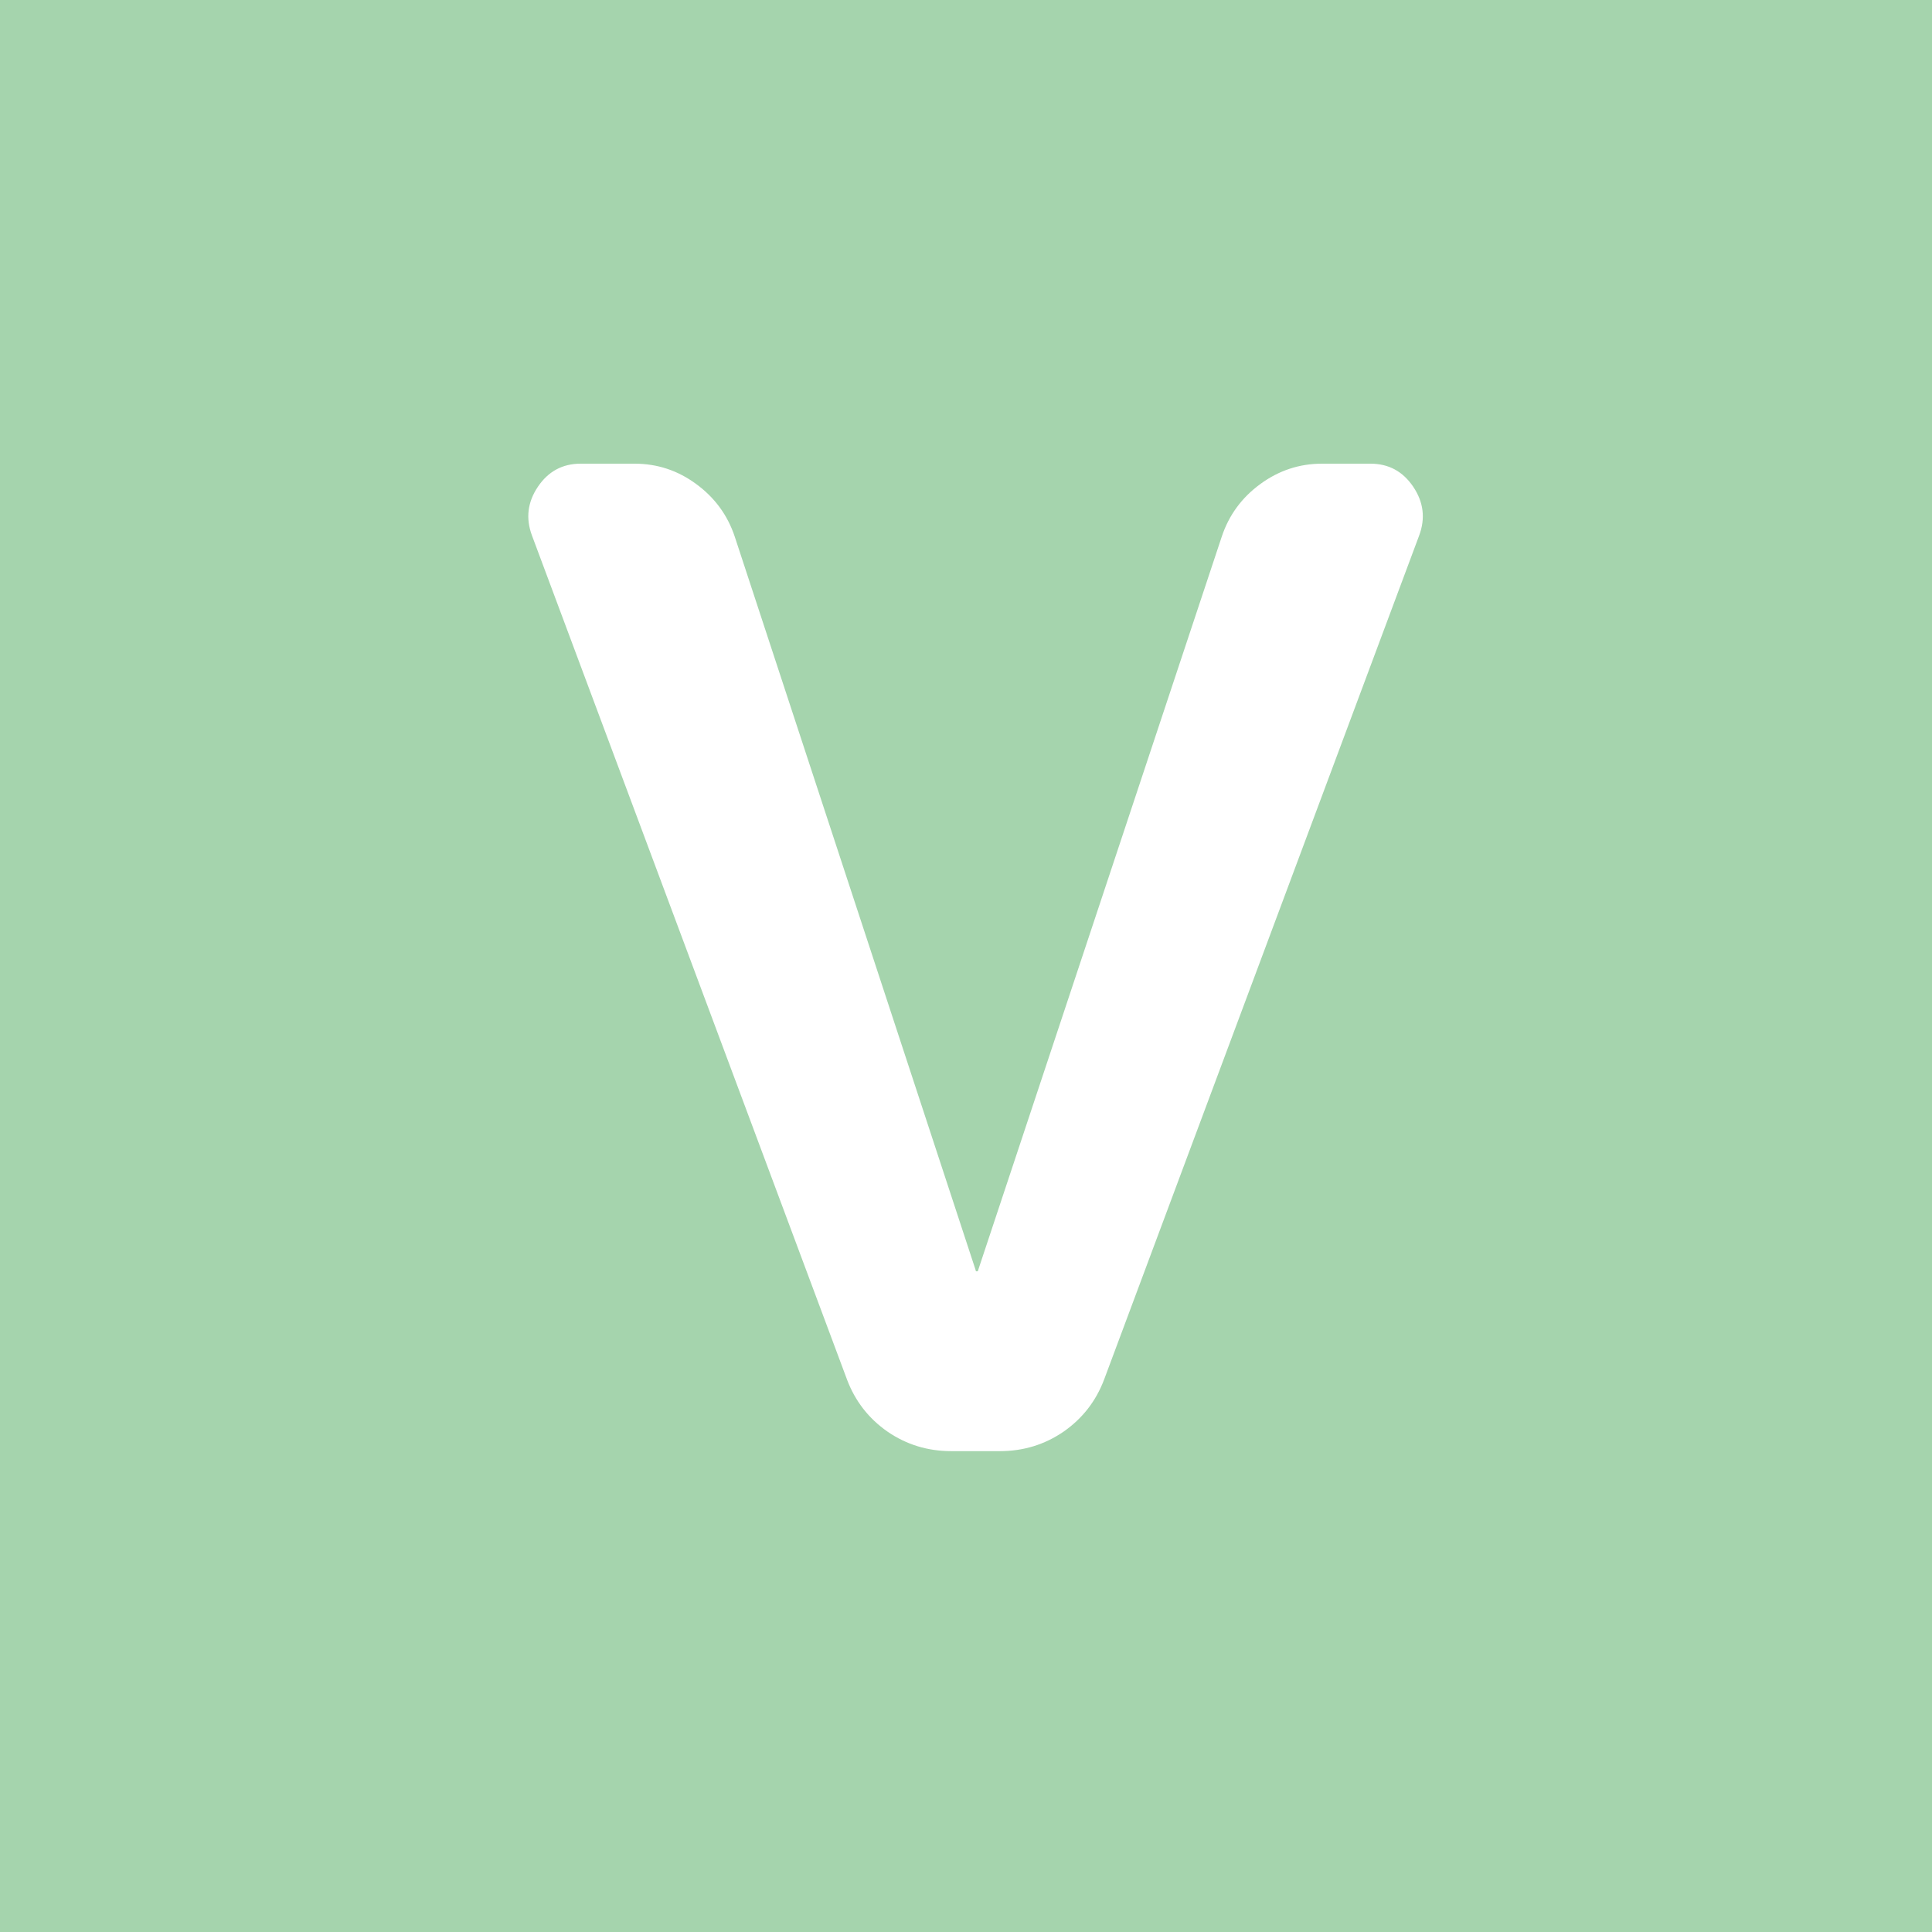
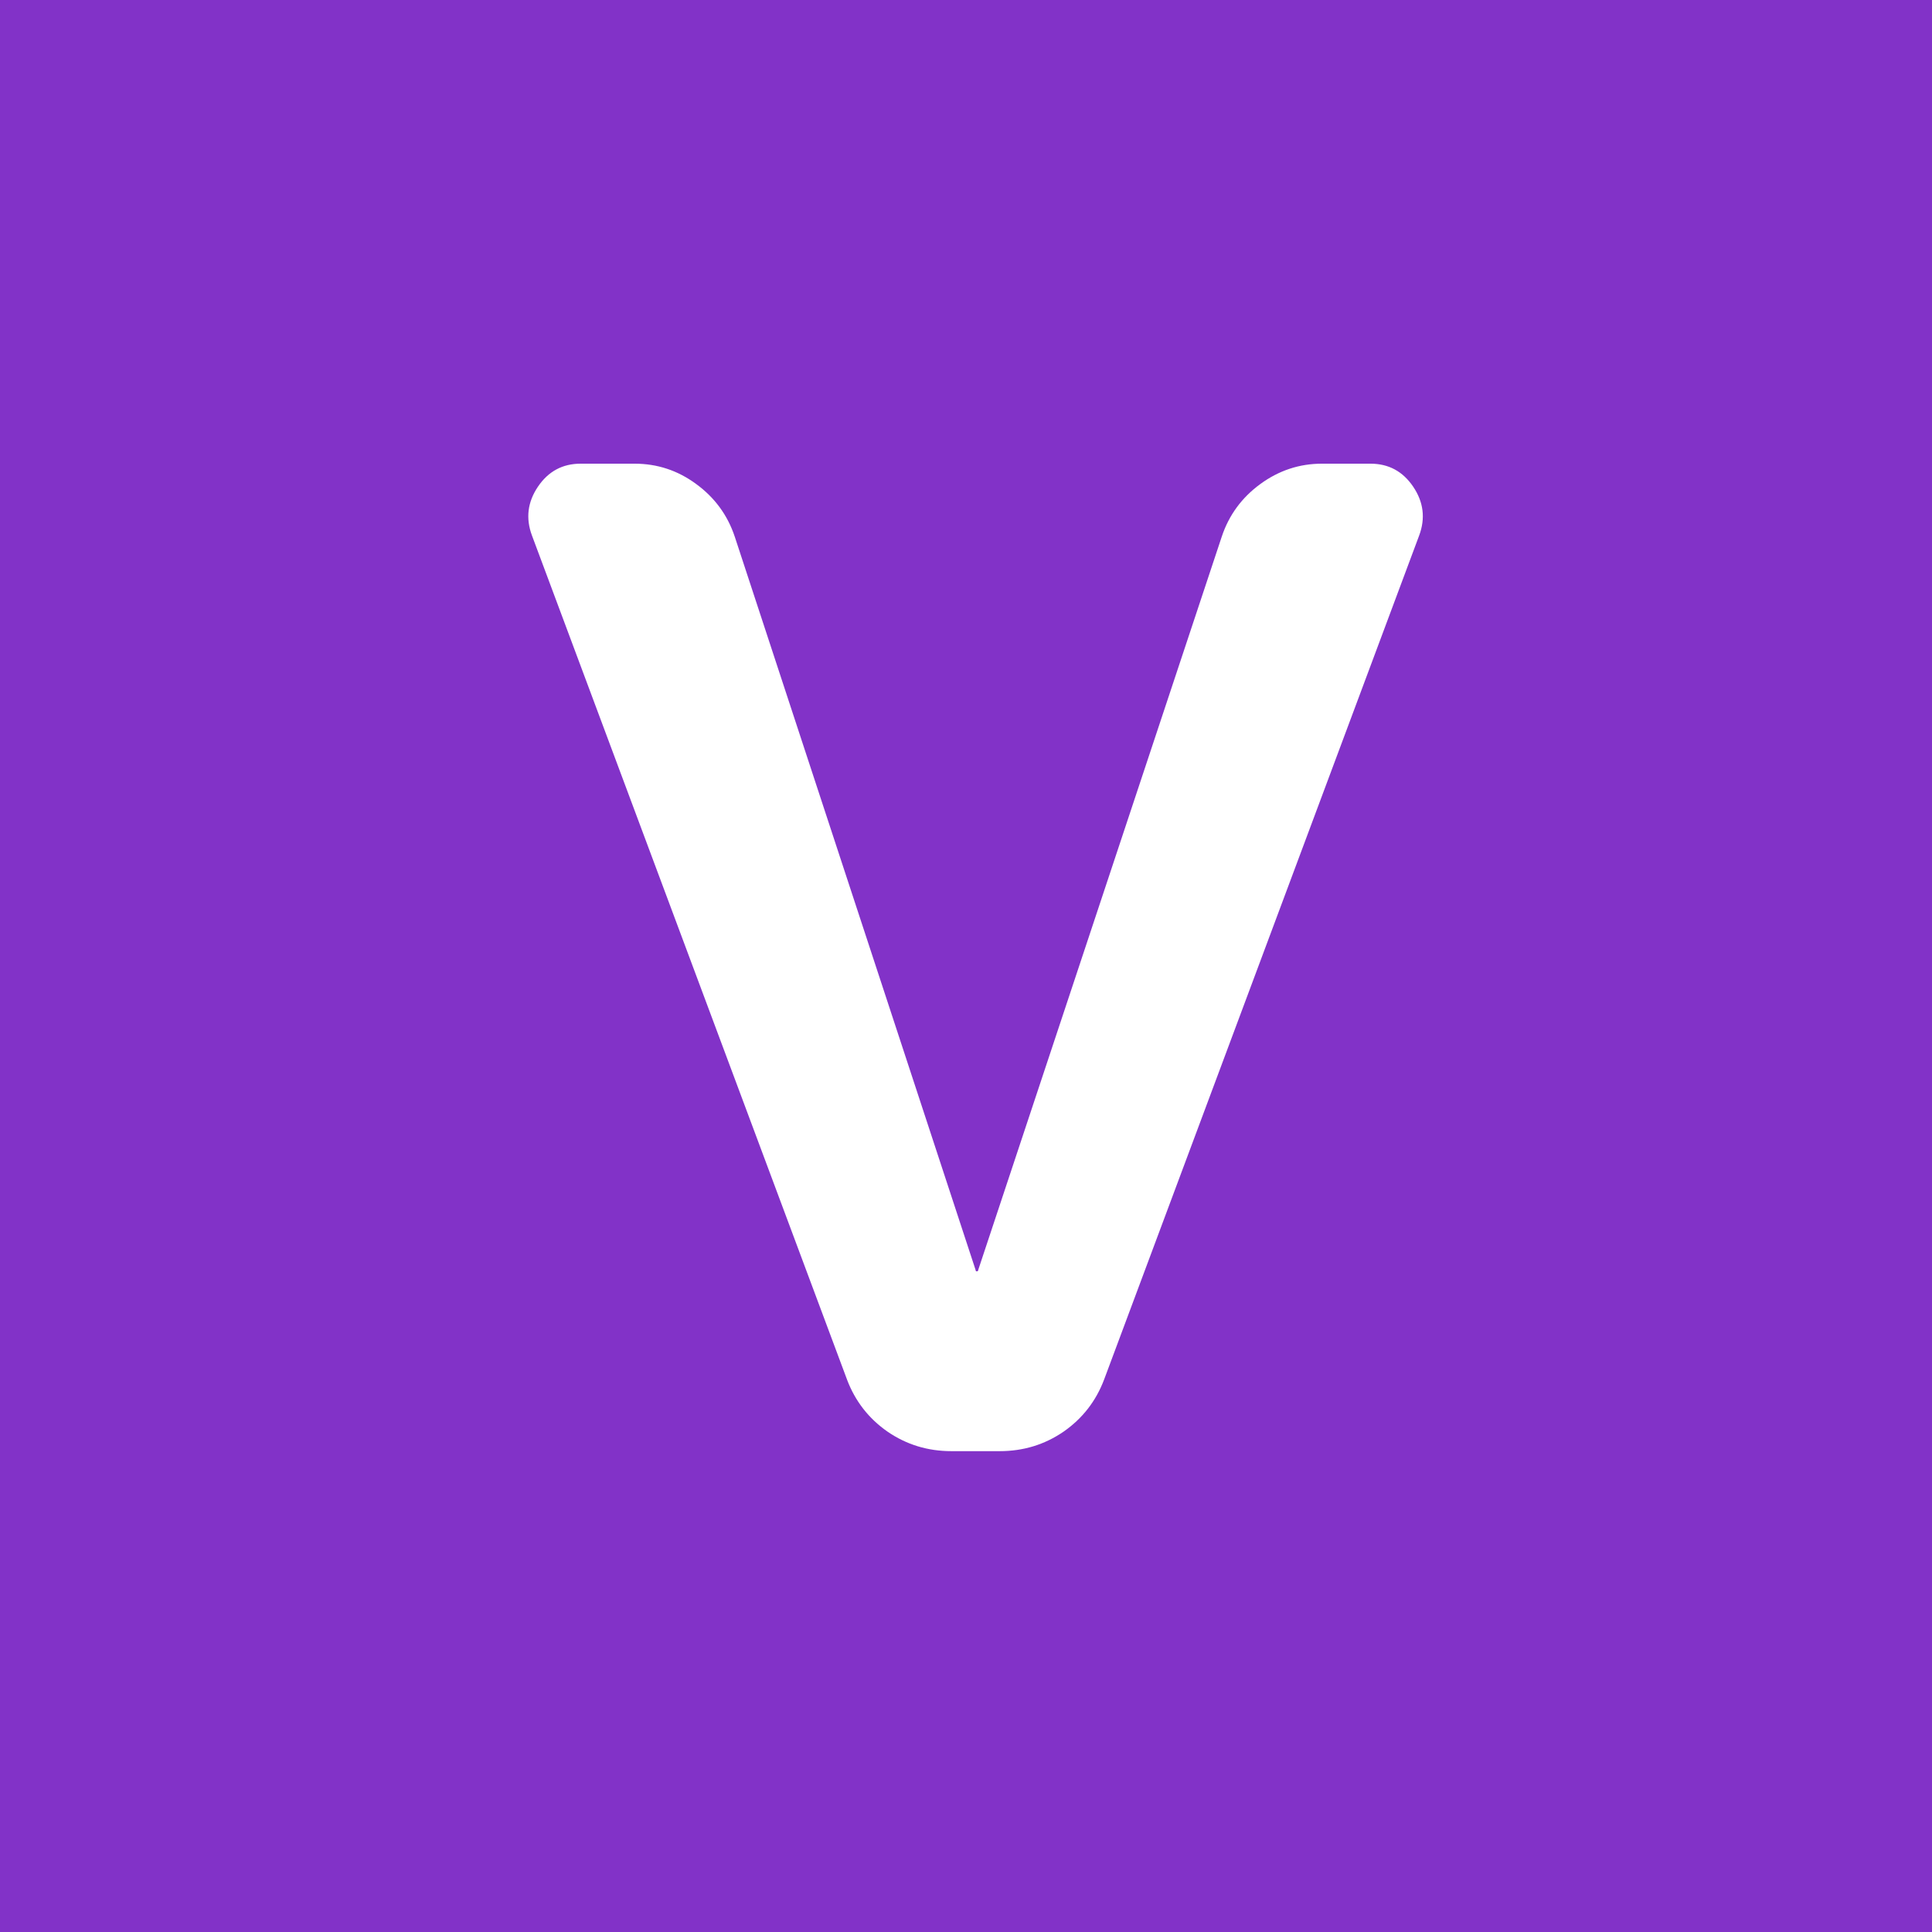
<svg xmlns="http://www.w3.org/2000/svg" version="1.1" viewBox="0.0 0.0 100.913 100.913" fill="none" stroke="none" stroke-linecap="square" stroke-miterlimit="10">
  <clipPath id="p.0">
    <path d="m0 0l100.913 0l0 100.913l-100.913 0l0 -100.913z" clip-rule="nonzero" />
  </clipPath>
  <g clip-path="url(#p.0)">
    <path fill="#ffffff" d="m0 0l100.913 0l0 100.913l-100.913 0z" fill-rule="evenodd" />
-     <path fill="#a5d4ad" d="m0 0l100.913 0l0 100.913l-100.913 0z" fill-rule="evenodd" />
-     <path stroke="#a5d4ad" stroke-width="1.0" stroke-linejoin="round" stroke-linecap="butt" d="m0 0l100.913 0l0 100.913l-100.913 0z" fill-rule="evenodd" />
+     <path fill="#8232C8" d="m0 0l100.913 0l0 100.913l-100.913 0z" fill-rule="evenodd" />
+     <path stroke="#8232C8" stroke-width="1.0" stroke-linejoin="round" stroke-linecap="butt" d="m0 0l100.913 0l0 100.913l-100.913 0z" fill-rule="evenodd" />
    <path fill="#ffffff" d="m44.238 72.047l-16.453 -44.078q-0.5 -1.344 0.312 -2.547q0.812 -1.203 2.234 -1.203l2.812 0q1.781 0 3.219 1.062q1.453 1.062 2.016 2.75l12.578 38.297q0 0.078 0.062 0.078q0.078 0 0.078 -0.078l12.719 -38.297q0.562 -1.688 2.016 -2.75q1.453 -1.062 3.219 -1.062l2.531 0q1.422 0 2.234 1.203q0.812 1.203 0.312 2.547l-16.453 44.078q-0.641 1.703 -2.125 2.734q-1.484 1.016 -3.328 1.016l-2.531 0q-1.844 0 -3.328 -1.016q-1.484 -1.031 -2.125 -2.734z" fill-rule="nonzero" />
  </g>
</svg>
